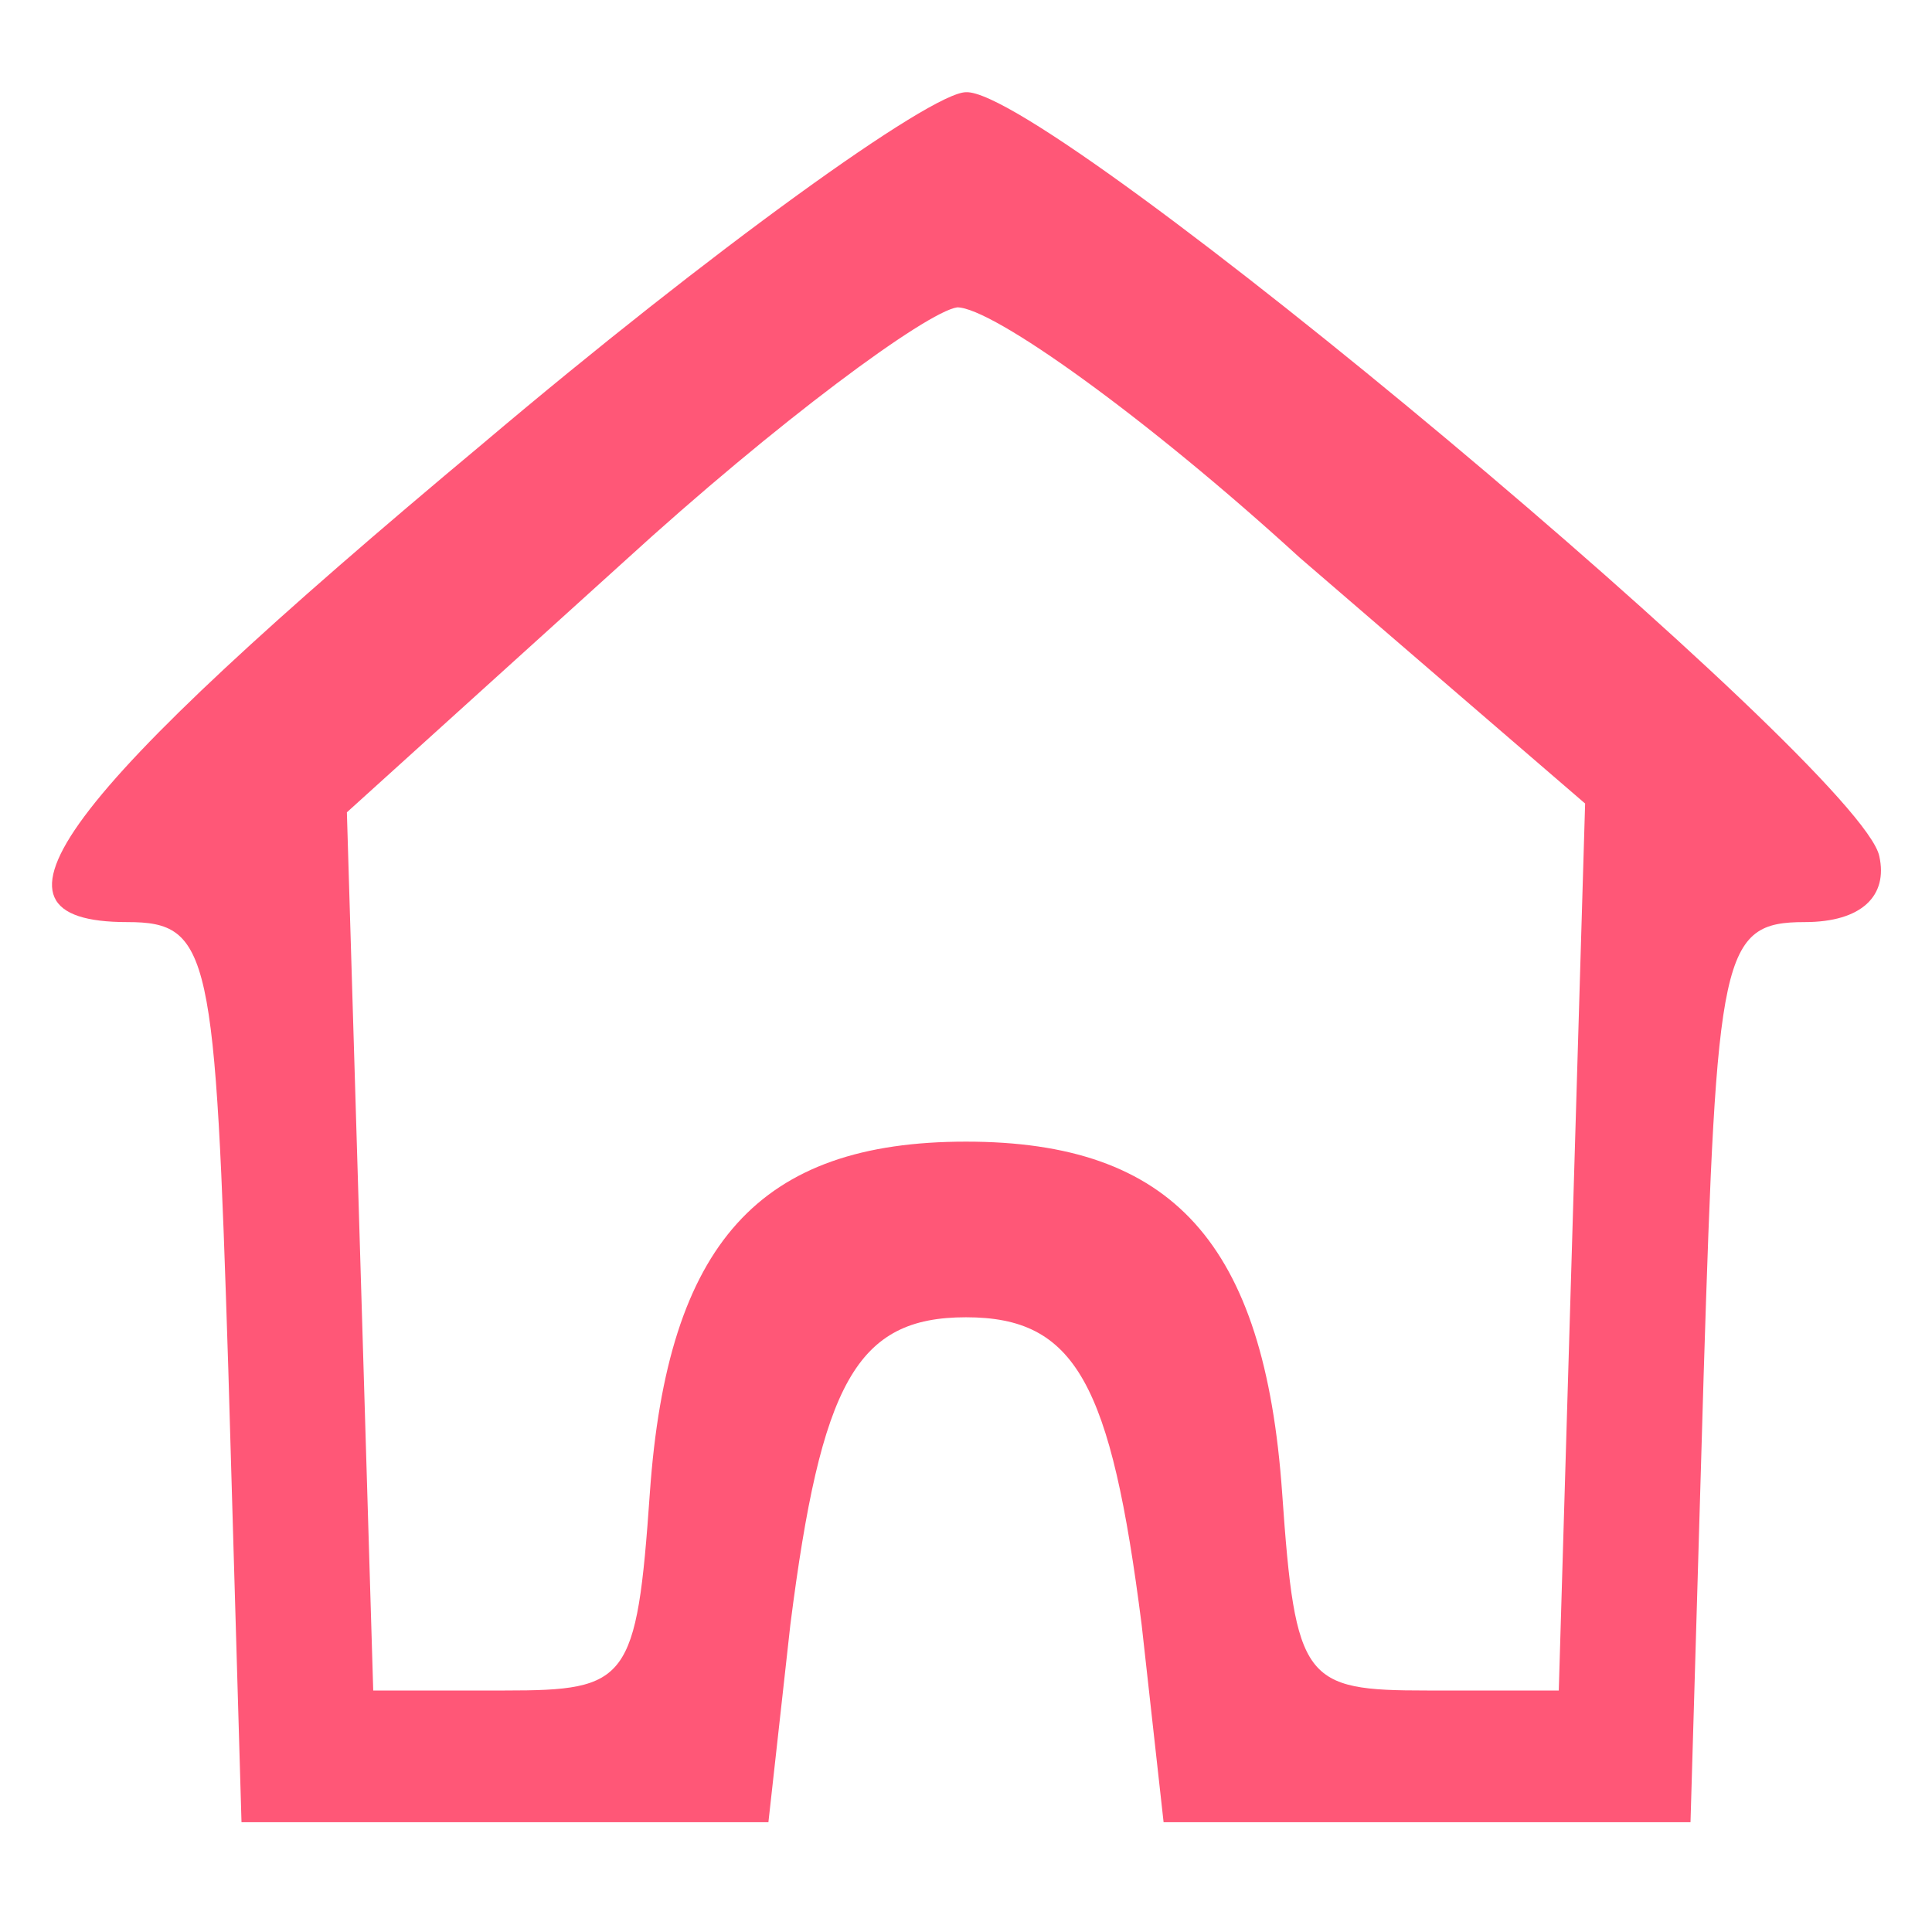
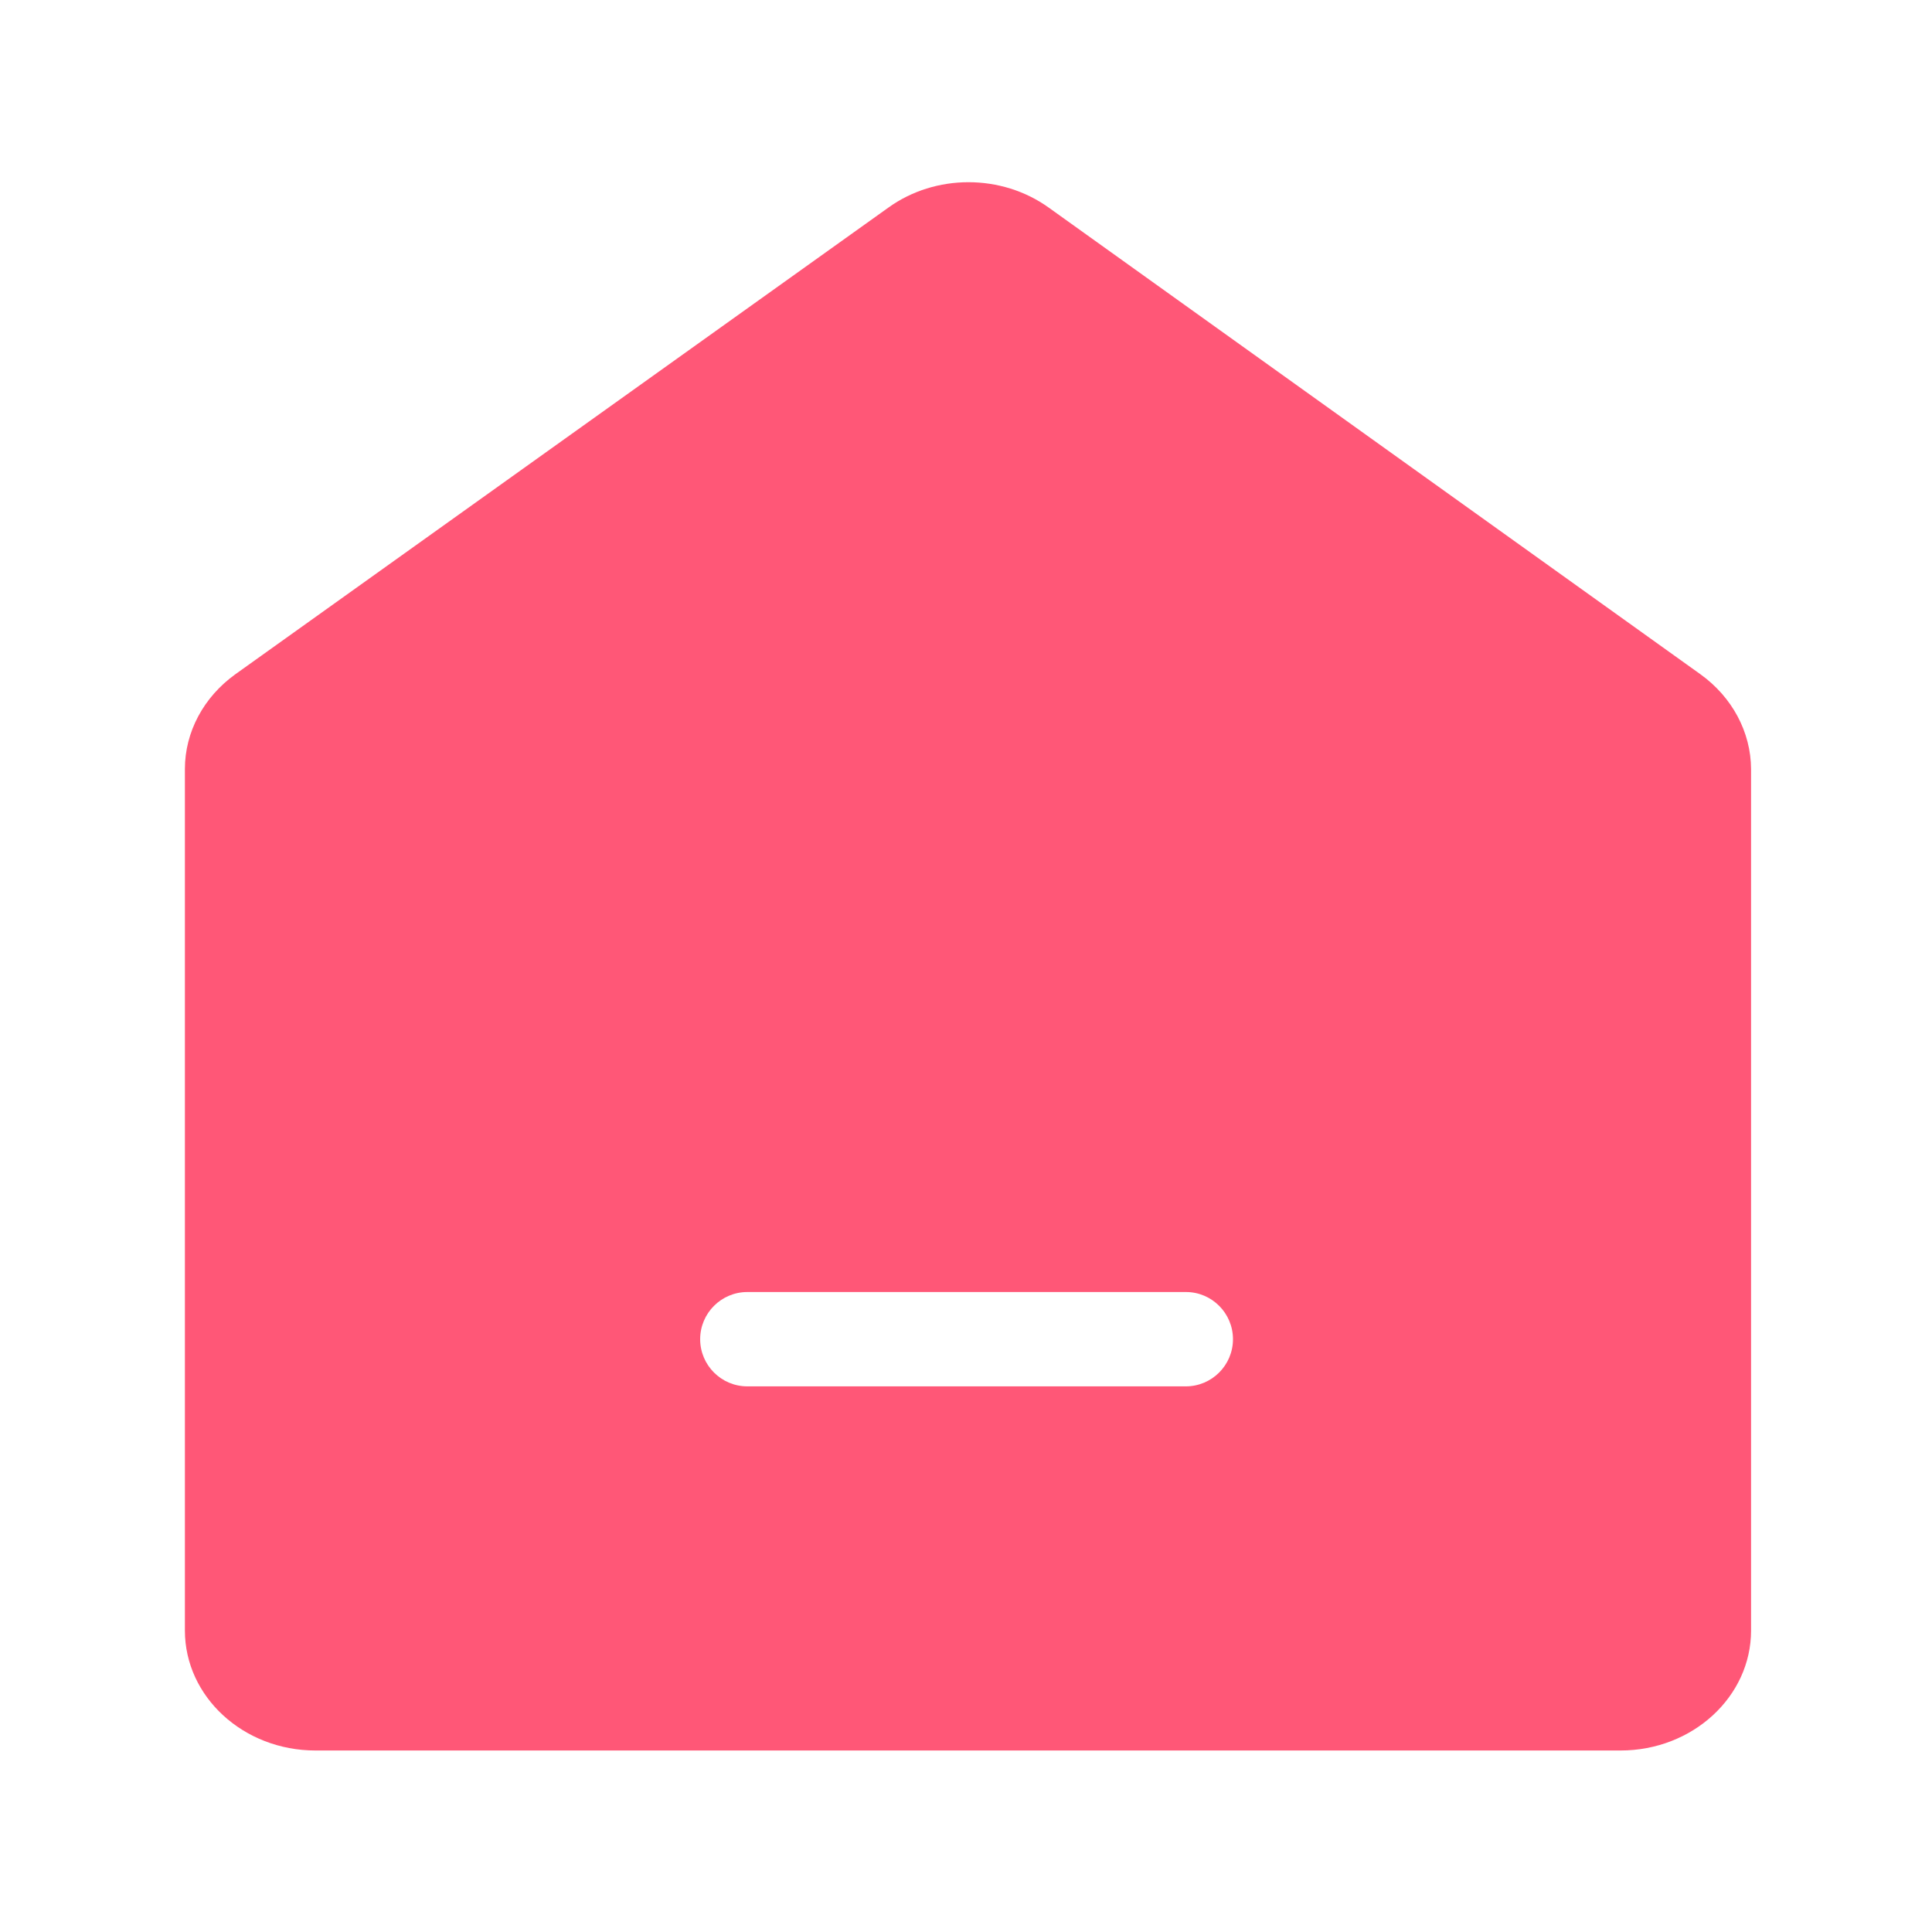
- <svg xmlns="http://www.w3.org/2000/svg" version="1.0" width="44pt" height="44pt" viewBox="0 0 44 44" preserveAspectRatio="xMidYMid meet">
-   <g transform="translate(0,44) scale(0.1,-0.1)" fill="#ff5777" stroke="none">
-     <path d="M110 339 c-97 -81 -118 -109 -81 -109 19 0 20 -7 23 -102 l3 -103 60 0 60 0 5 45 c7 55 15 70 40 70 25 0 33 -15 40 -70 l5 -45 60 0 60 0 3 102 c3 96 4 103 23 103 13 0 19 6 17 15 -4 20 -189 175 -208 174 -8 0 -58 -36 -110 -80z m186 -26 l65 -56 -3 -101 -3 -101 -30 0 c-28 0 -30 2 -33 45 -4 57 -25 80 -72 80 -47 0 -68 -23 -72 -80 -3 -43 -5 -45 -33 -45 l-30 0 -3 100 -3 100 63 57 c35 32 69 57 76 58 8 0 43 -25 78 -57z" />
-   </g>
+ <svg xmlns="http://www.w3.org/2000/svg" t="1622766608715" class="icon" viewBox="0 0 1024 1024" version="1.1" p-id="1352" width="128" height="128">
+   <defs>
+     <style type="text/css" />
+   </defs>
+   <path d="M901.3 357.4L555.8 110c-25-17.9-60-17.9-84.9 0L124.7 357.4C107.9 369.5 98 388 98 407.6v456.6c0 35.1 31 63.6 69.2 63.6h691.7c38.2 0 69.2-28.5 69.2-63.6V407.6c-0.1-19.6-10-38.1-26.8-50.2zM653.5 709.8c0 13.8-11.2 25-25 25H396.1c-13.8 0-25-11.2-25-25s11.2-25 25-25h232.5c13.7 0 24.9 11.2 24.9 25z" p-id="1353" fill="#ff5777" />
</svg>
